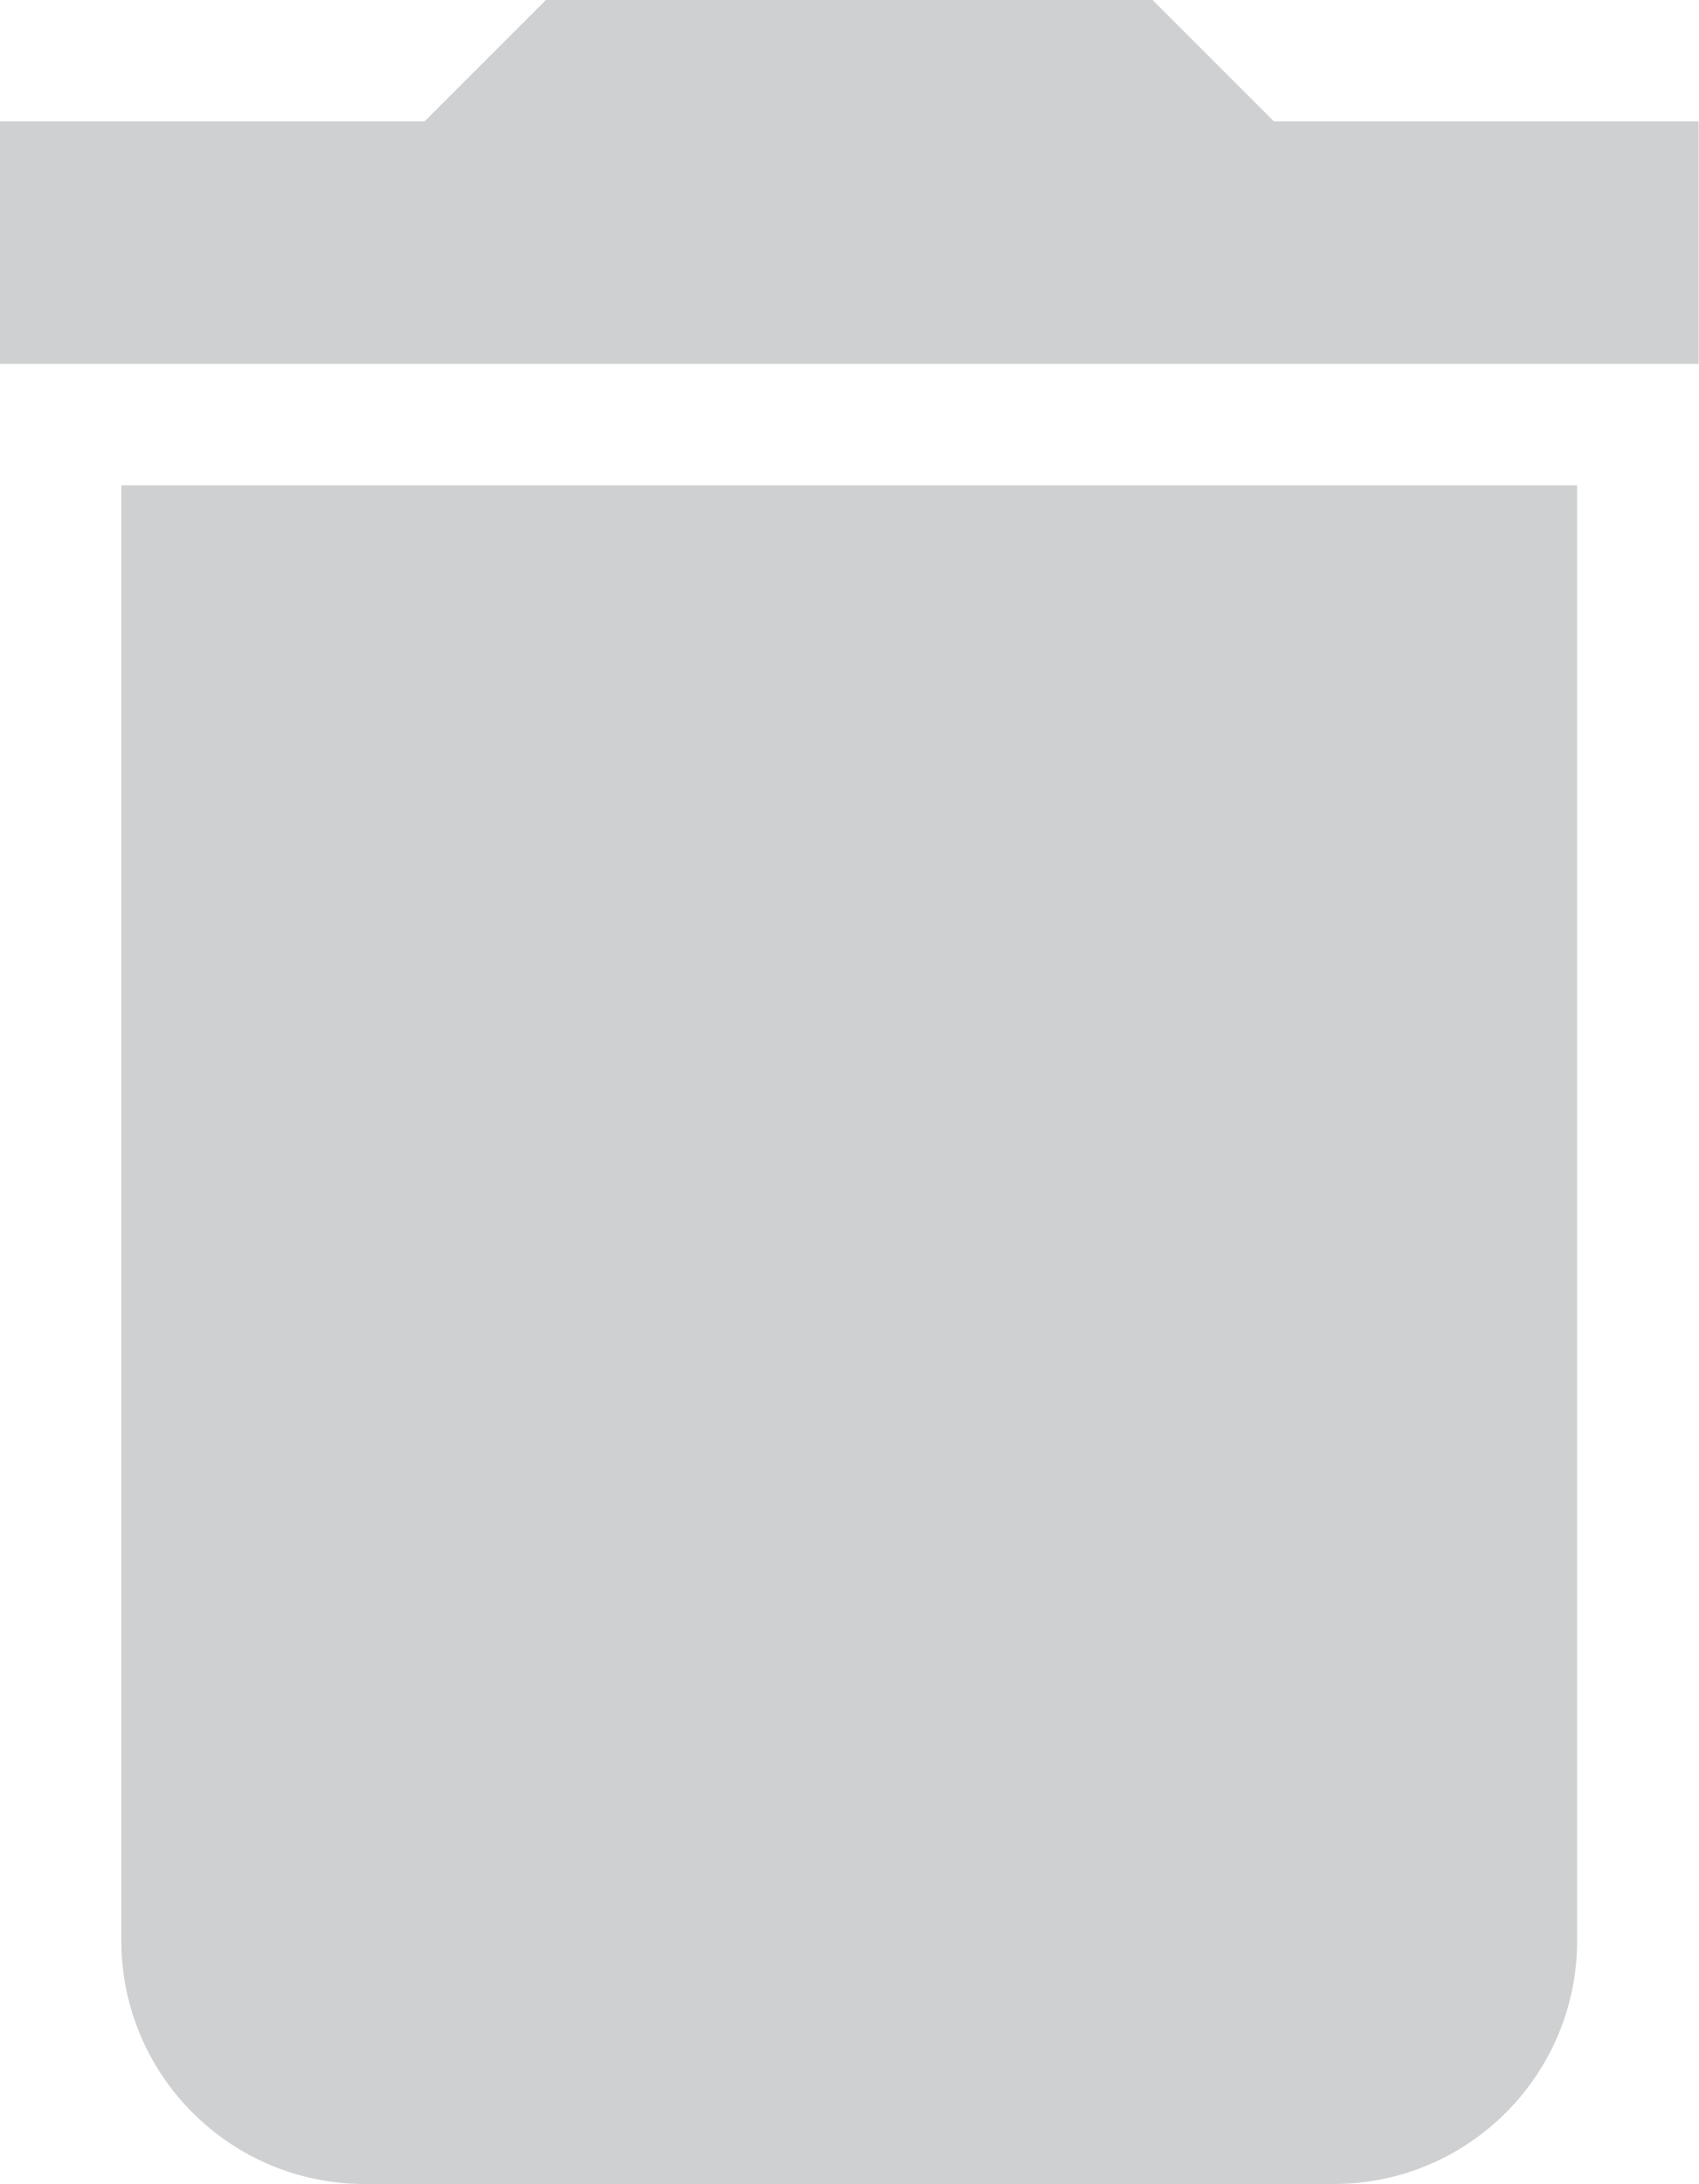
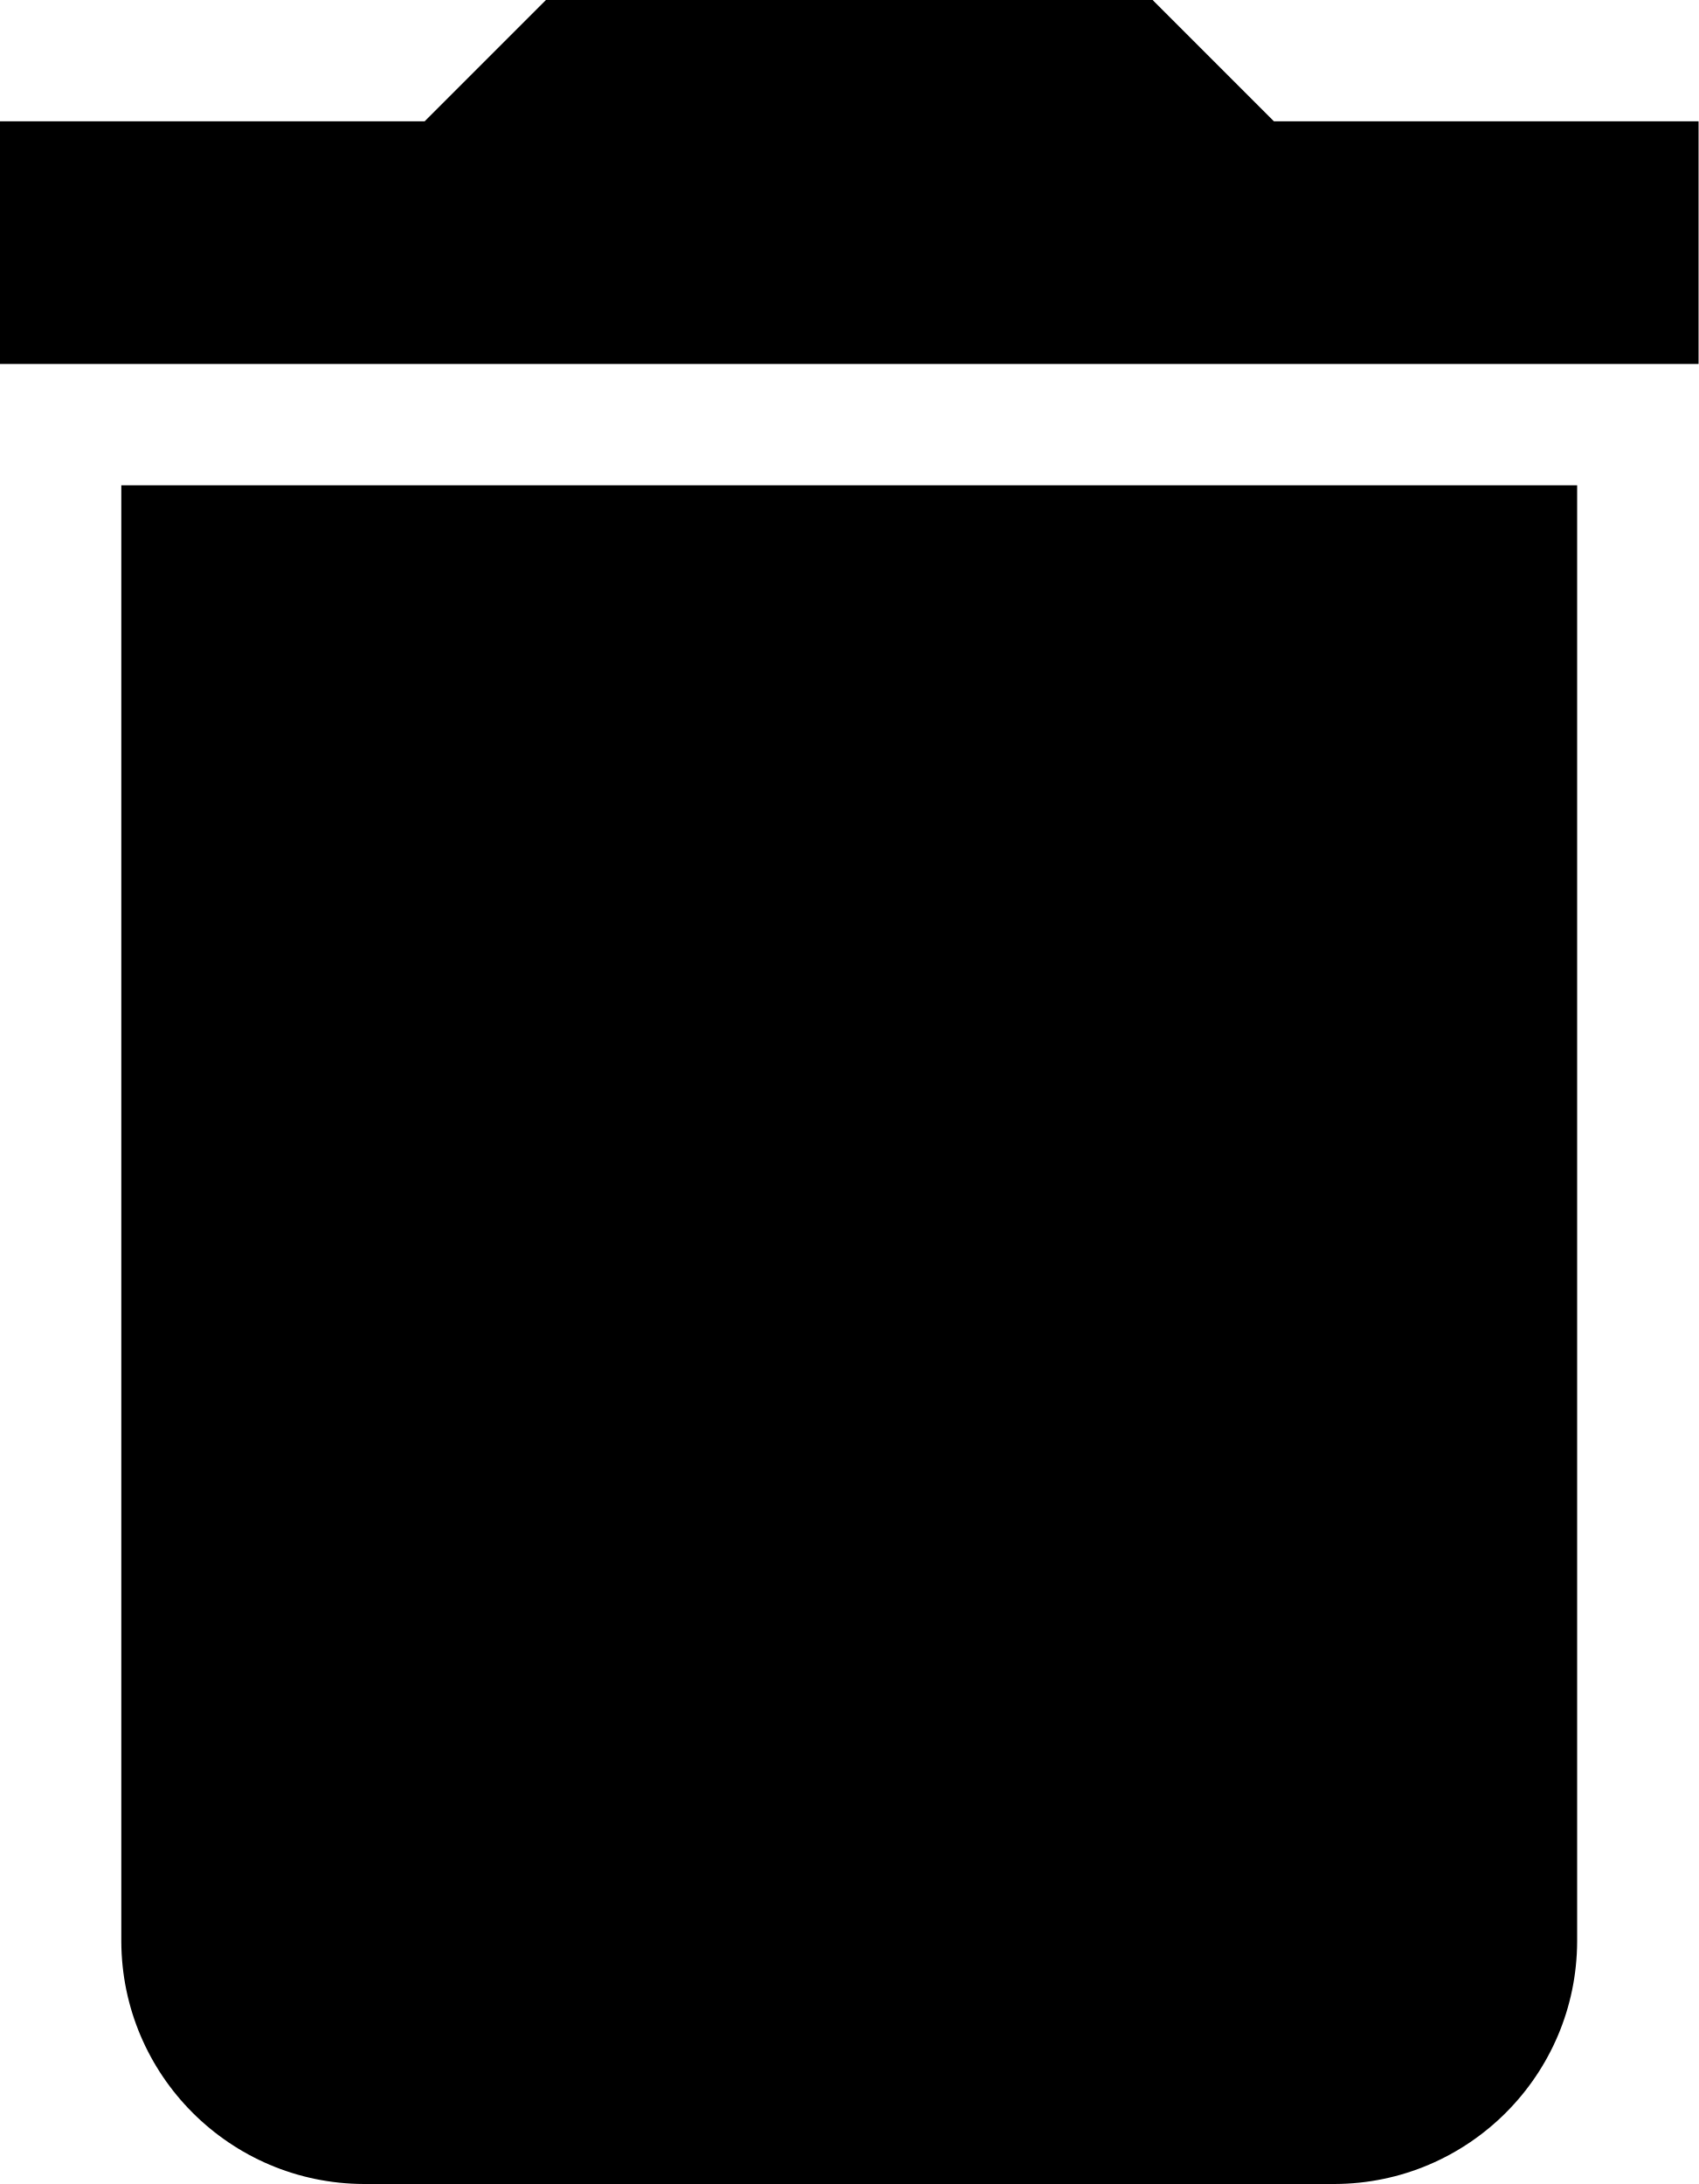
<svg xmlns="http://www.w3.org/2000/svg" id="Icon_material-delete" data-name="Icon material-delete" width="15.556" height="20" viewBox="0 0 15.556 20">
-   <path id="Icon_material-delete-2" data-name="Icon material-delete" d="M8.611,22.278A2.229,2.229,0,0,0,10.833,24.5h8.889a2.229,2.229,0,0,0,2.222-2.222V8.944H8.611ZM23.056,5.611H19.167L18.056,4.5H12.5L11.389,5.611H7.5V7.833H23.056Z" transform="translate(-7.5 -4.5)" fill="#cfd0d2" />
+   <path id="Icon_material-delete-2" data-name="Icon material-delete" d="M8.611,22.278A2.229,2.229,0,0,0,10.833,24.5h8.889a2.229,2.229,0,0,0,2.222-2.222V8.944H8.611ZM23.056,5.611H19.167L18.056,4.5H12.5L11.389,5.611H7.5V7.833H23.056Z" transform="translate(-7.5 -4.5)" />
</svg>
